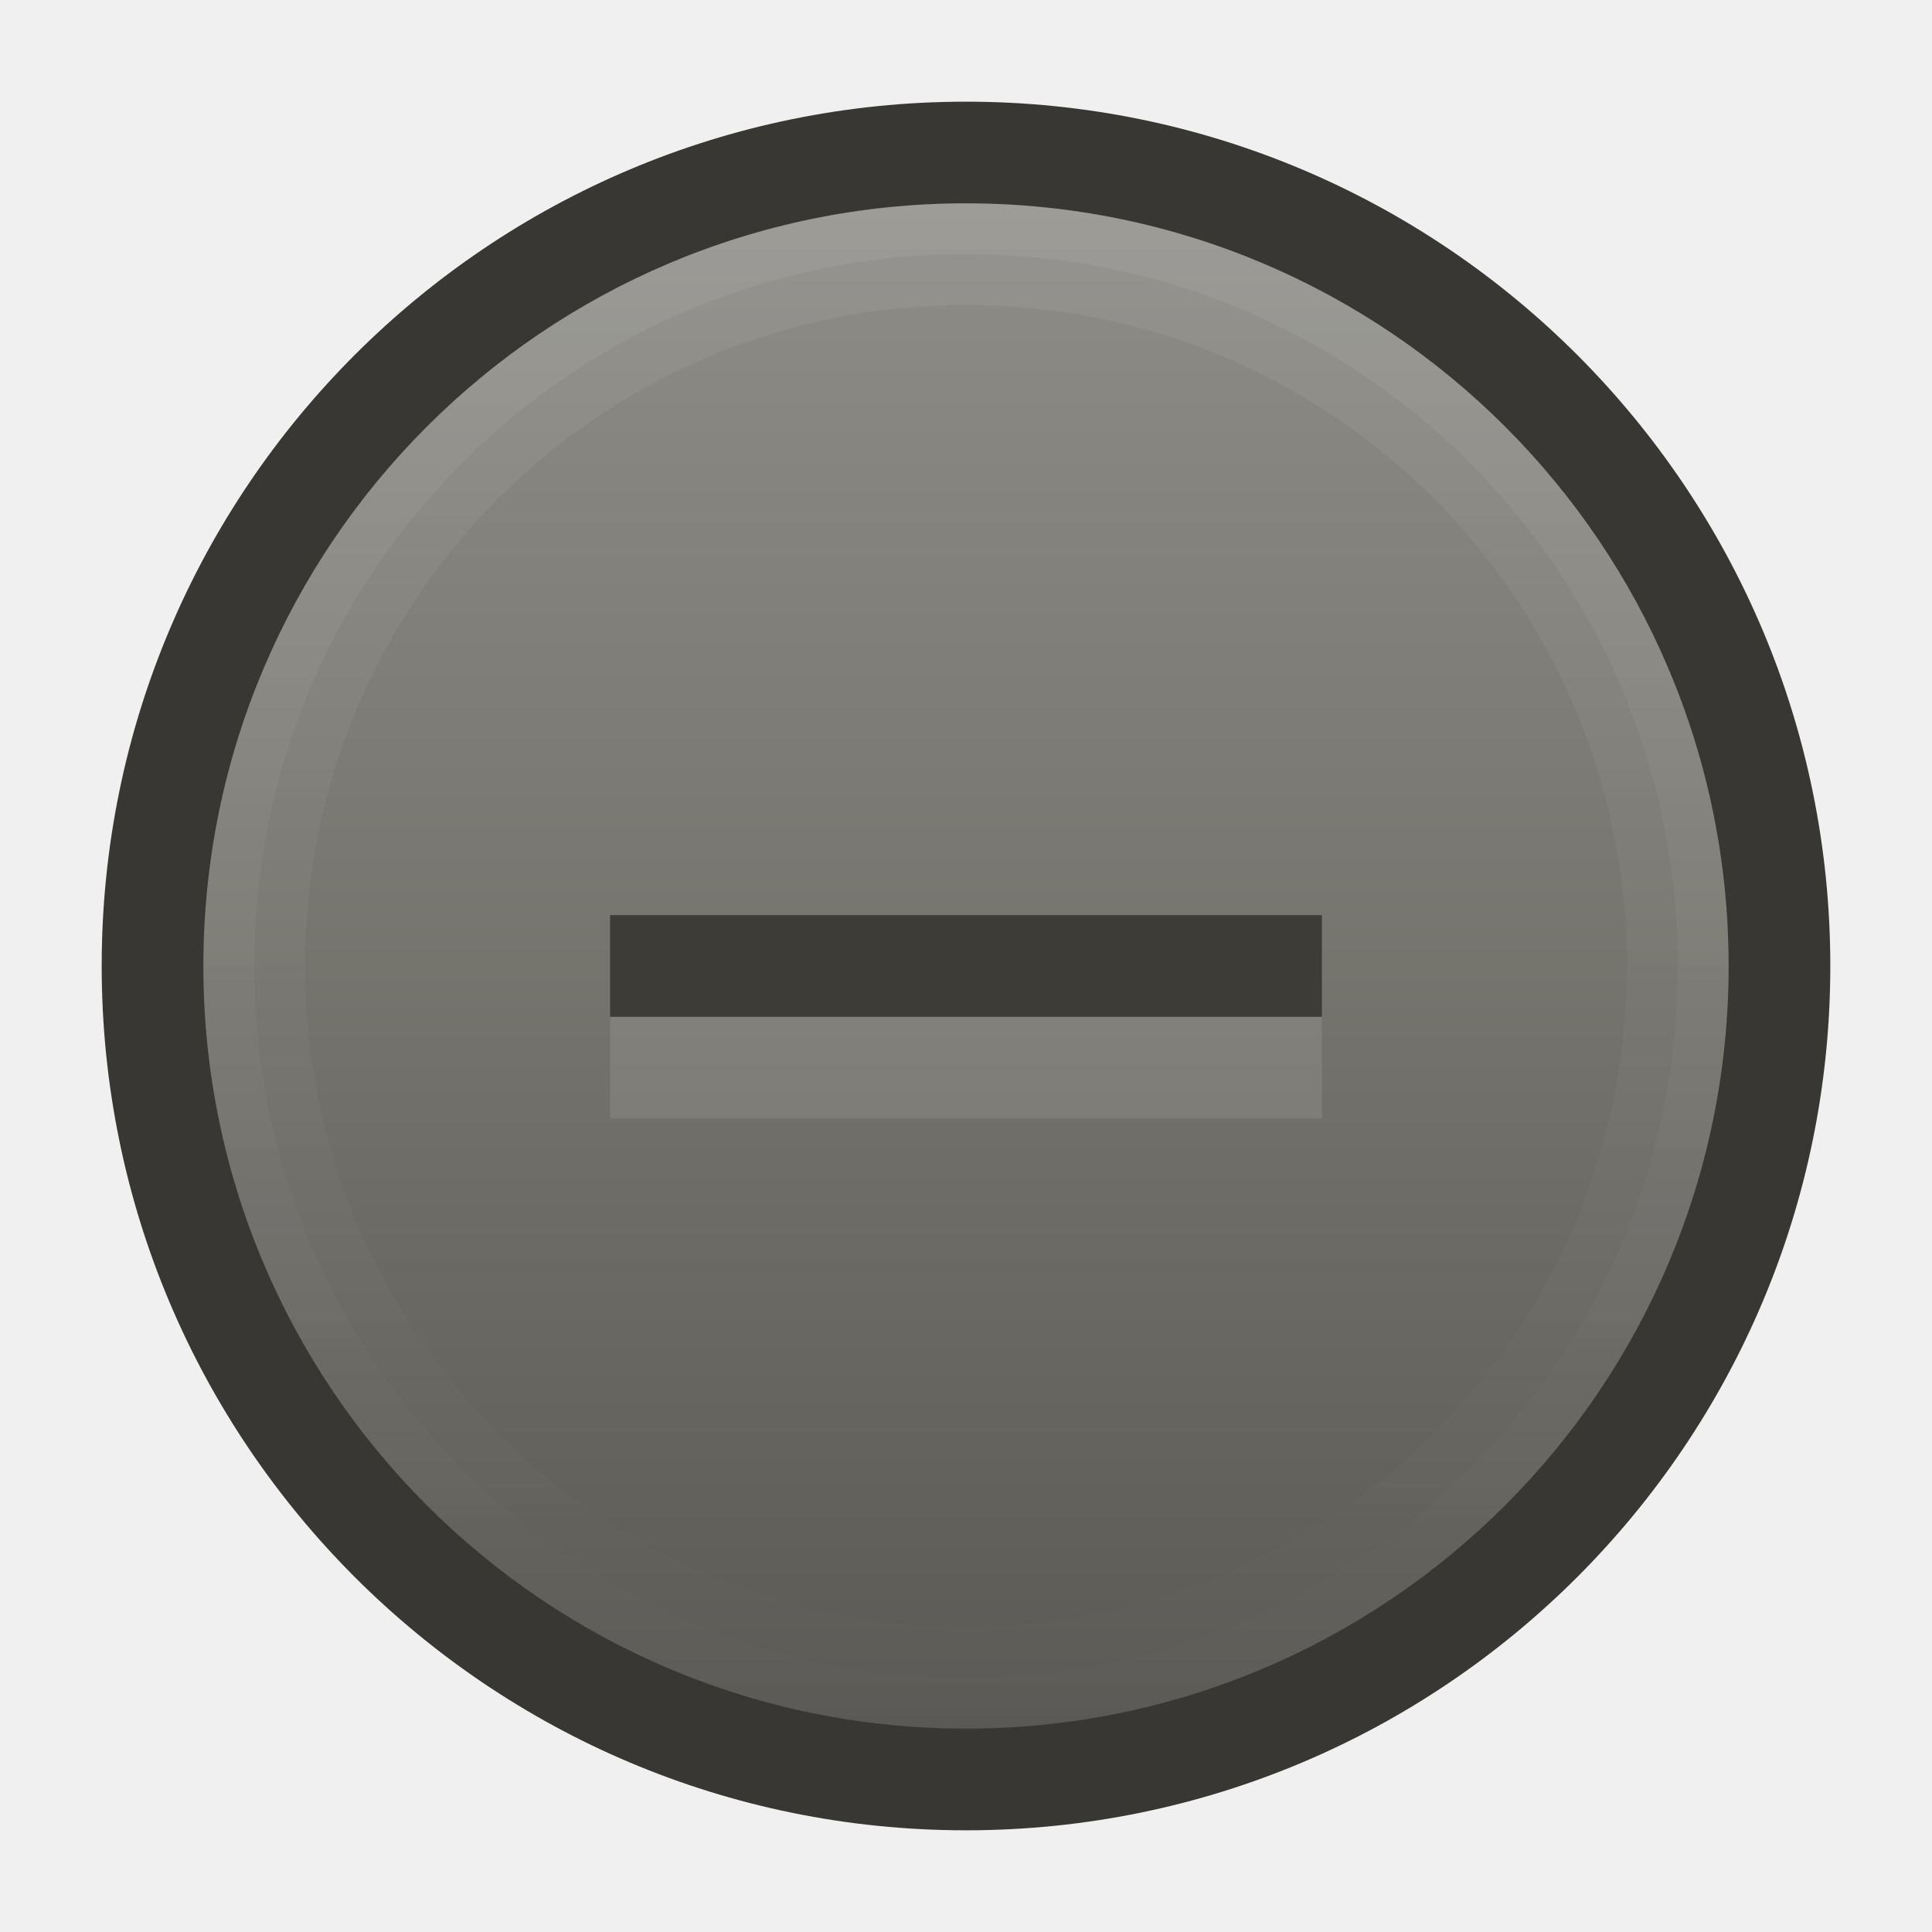
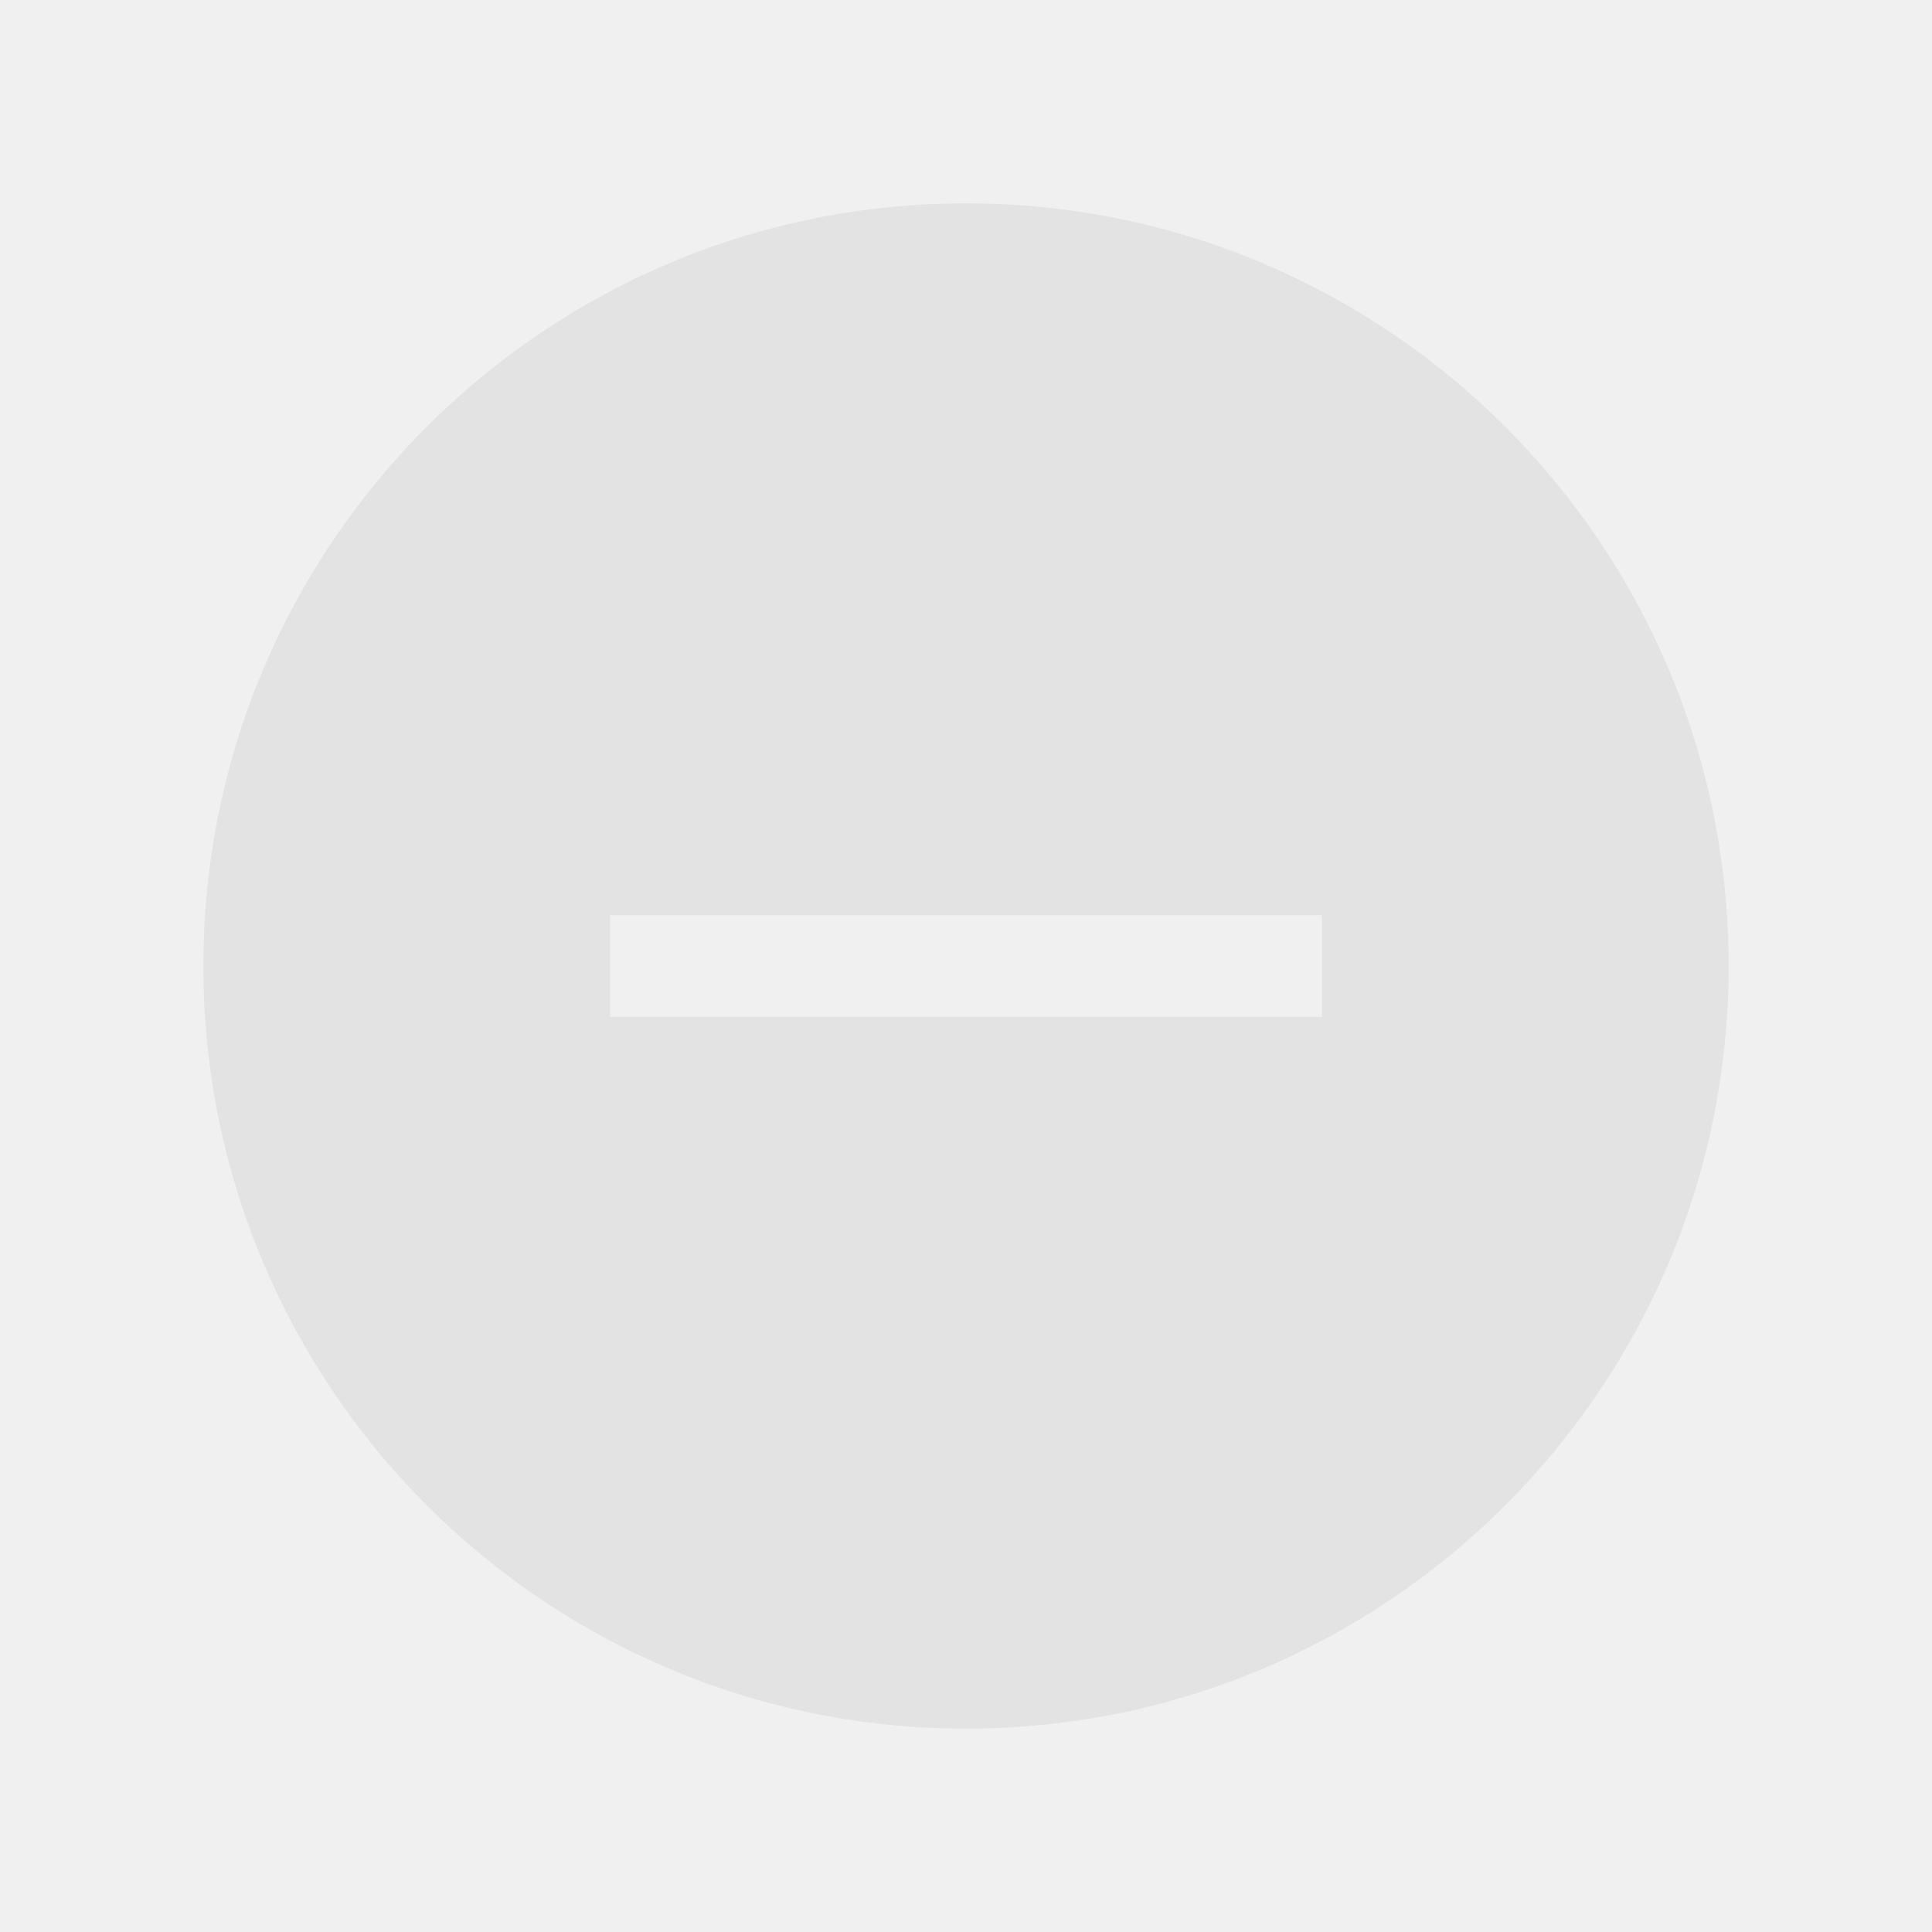
- <svg xmlns="http://www.w3.org/2000/svg" xmlns:xlink="http://www.w3.org/1999/xlink" width="19" height="19" id="svg4875" version="1.1" viewBox="0 0 19 19">
-   <defs id="defs4877">
-     <linearGradient xlink:href="#linearGradient4809" id="linearGradient4795" gradientUnits="userSpaceOnUse" gradientTransform="translate(-1072.362,-1053.362)" x1="2" y1="1062.862" x2="17" y2="1062.862" />
-     <linearGradient id="linearGradient4809">
-       <stop style="stop-color:#5a5955;stop-opacity:1" offset="0" id="stop4511" />
-       <stop id="stop4517" offset="0.5" style="stop-color:#75746d;stop-opacity:1" />
-       <stop style="stop-color:#8e8d88;stop-opacity:1" offset="1" id="stop4513" />
-     </linearGradient>
-     <linearGradient xlink:href="#linearGradient4521" id="linearGradient4797" gradientUnits="userSpaceOnUse" gradientTransform="translate(2125.724,0)" x1="-1070.362" y1="9.5" x2="-1055.362" y2="9.5" />
-     <linearGradient id="linearGradient4521">
-       <stop style="stop-color:#ffffff;stop-opacity:1;" offset="0" id="stop4523" />
-       <stop style="stop-color:#ffffff;stop-opacity:0;" offset="1" id="stop4525" />
-     </linearGradient>
-     <linearGradient xlink:href="#linearGradient4521" id="linearGradient4799" gradientUnits="userSpaceOnUse" gradientTransform="matrix(1.035712,0,0,1.035712,2163.681,-0.3392617)" x1="-1070.362" y1="9.5" x2="-1055.362" y2="9.5" />
-     <linearGradient id="linearGradient4809-2">
-       <stop style="stop-color:#5a5955;stop-opacity:1" offset="0" id="stop4511-6" />
-       <stop id="stop4517-5" offset="0.5" style="stop-color:#75746d;stop-opacity:1" />
-       <stop style="stop-color:#8e8d88;stop-opacity:1" offset="1" id="stop4513-6" />
-     </linearGradient>
-     <linearGradient id="linearGradient4521-2">
-       <stop style="stop-color:#ffffff;stop-opacity:1;" offset="0" id="stop4523-9" />
-       <stop style="stop-color:#ffffff;stop-opacity:0;" offset="1" id="stop4525-9" />
-     </linearGradient>
-     <linearGradient xlink:href="#linearGradient4809-2" id="linearGradient5782" gradientUnits="userSpaceOnUse" gradientTransform="translate(-1072.362,-1053.362)" x1="2" y1="1062.862" x2="17" y2="1062.862" />
-     <linearGradient xlink:href="#linearGradient4521-2" id="linearGradient7537" gradientUnits="userSpaceOnUse" gradientTransform="matrix(0,1,1,0,0,2125.724)" x1="-1070.362" y1="9.5" x2="-1055.362" y2="9.5" />
-     <linearGradient xlink:href="#linearGradient4521-2" id="linearGradient7545" gradientUnits="userSpaceOnUse" gradientTransform="matrix(0,1.035712,1.035712,0,-0.3392617,2163.681)" x1="-1070.362" y1="9.5" x2="-1055.362" y2="9.5" />
-   </defs>
-   <g id="layer1" transform="translate(287.3571,-522.8622)">
-     <use x="0" y="0" xlink:href="#g4783" id="use4830" transform="translate(-71.16345,-1065.616)" width="100%" height="100%" />
-     <g transform="translate(-287.3571,-530.5)" id="g4783">
-       <circle style="color:#000000;fill:#383734;fill-opacity:1;fill-rule:nonzero;stroke:none;stroke-width:8;marker:none;visibility:visible;display:inline;overflow:visible;enable-background:accumulate" id="circle4785" cx="9.5" cy="1062.862" r="8.5" d="m 18,1062.862 a 8.5,8.5 0 0 1 -8.5,8.5 8.5,8.5 0 0 1 -8.5,-8.5 8.5,8.5 0 0 1 8.5,-8.5 8.5,8.5 0 0 1 8.5,8.5 z" />
-       <circle r="7.5" cy="9.5" cx="-1062.862" id="circle4787" style="color:#000000;fill:url(#linearGradient5782);fill-opacity:1;fill-rule:nonzero;stroke:none;stroke-width:8;marker:none;visibility:visible;display:inline;overflow:visible;enable-background:accumulate" transform="matrix(0,-1,1,0,0,0)" d="m -1055.362,9.5 a 7.5,7.5 0 0 1 -7.5,7.5 7.5,7.5 0 0 1 -7.5,-7.5 7.5,7.5 0 0 1 7.5,-7.5 7.5,7.5 0 0 1 7.5,7.5 z" />
-       <path style="font-style:normal;font-variant:normal;font-weight:normal;font-stretch:normal;text-indent:0;text-align:start;text-decoration:none;line-height:normal;letter-spacing:normal;word-spacing:normal;text-transform:none;direction:ltr;block-progression:tb;writing-mode:lr-tb;text-anchor:start;baseline-shift:baseline;opacity:0.07;color:#000000;color-interpolation:sRGB;color-interpolation-filters:linearRGB;fill:url(#linearGradient7537);fill-opacity:1;stroke:none;stroke-width:1;marker:none;visibility:visible;display:inline;overflow:visible;isolation:auto;mix-blend-mode:normal;enable-background:accumulate;clip-rule:nonzero;color-rendering:auto;image-rendering:auto;shape-rendering:auto;text-rendering:auto;font-family:sans-serif;-inkscape-font-specification:sans-serif" d="m 2,1062.861 c 0,-4.136 3.364,-7.5 7.5,-7.5 4.136,0 7.5,3.364 7.5,7.5 0,4.136 -3.364,7.5 -7.5,7.5 -4.136,0 -7.5,-3.364 -7.5,-7.5 z m 1,0 c 0,3.596 2.904,6.5 6.5,6.5 3.596,0 6.5,-2.904 6.5,-6.5 0,-3.596 -2.904,-6.5 -6.5,-6.5 -3.596,0 -6.5,2.904 -6.5,6.5 z" id="circle4789" />
-       <path style="font-style:normal;font-variant:normal;font-weight:normal;font-stretch:normal;text-indent:0;text-align:start;text-decoration:none;line-height:normal;letter-spacing:normal;word-spacing:normal;text-transform:none;direction:ltr;block-progression:tb;writing-mode:lr-tb;text-anchor:start;baseline-shift:baseline;opacity:0.07;color:#000000;color-interpolation:sRGB;color-interpolation-filters:linearRGB;fill:url(#linearGradient7545);fill-opacity:1;stroke:none;stroke-width:0.5;marker:none;visibility:visible;display:inline;overflow:visible;isolation:auto;mix-blend-mode:normal;enable-background:accumulate;clip-rule:nonzero;color-rendering:auto;image-rendering:auto;shape-rendering:auto;text-rendering:auto;font-family:sans-serif;-inkscape-font-specification:sans-serif" d="m 2,1062.861 c 0,-4.139 3.361,-7.5 7.5,-7.5 4.139,0 7.5,3.361 7.5,7.5 0,4.139 -3.361,7.5 -7.5,7.5 -4.139,0 -7.5,-3.361 -7.5,-7.5 z m 0.5,0 c 0,3.869 3.131,7 7,7 3.869,0 7,-3.131 7,-7 0,-3.869 -3.131,-7 -7,-7 -3.869,0 -7,3.131 -7,7 z" id="circle4791" />
-       <rect style="color:#000000;fill:none;stroke:none;stroke-width:1;marker:none;visibility:visible;display:inline;overflow:visible;enable-background:accumulate" id="rect4793" width="19" height="19" x="-7.3563765e-06" y="1053.362" />
+ <svg xmlns="http://www.w3.org/2000/svg" id="svg4486" height="19" viewBox="0 0 19 19" width="19" version="1.1">
+   <g id="layer1" transform="translate(290.21 -522.86)">
+     <g id="g4261" style="opacity:.7" transform="translate(-289.71 -473)">
+       <path id="path4256" d="m85.5 59.5a7.5 7.5 0 0 0 -7.5 7.5 7.5 7.5 0 0 0 7.5 7.5 7.5 7.5 0 0 0 7.5 -7.5 7.5 7.5 0 0 0 -7.5 -7.5zm-3.5 7h7v1h-7v-1z" style="color:#000000;fill:#dddddd" transform="translate(-76.5 938.36)" />
+       <rect id="rect4250" style="color:#000000;fill:none" height="19" width="19" y="995.86" x="-0.5" />
    </g>
-     <rect style="color:#000000;fill:#3d3c37;fill-opacity:1;stroke:none;stroke-width:1;marker:none;visibility:visible;display:inline;overflow:visible;enable-background:accumulate" id="rect4834" width="7" height="1" x="-281.357" y="531.862" />
-     <rect y="532.862" x="-281.357" height="1" width="7" id="rect4836" style="opacity:0.1;color:#000000;fill:#ffffff;fill-opacity:1;stroke:none;stroke-width:1;marker:none;visibility:visible;display:inline;overflow:visible;enable-background:accumulate" />
  </g>
</svg>
